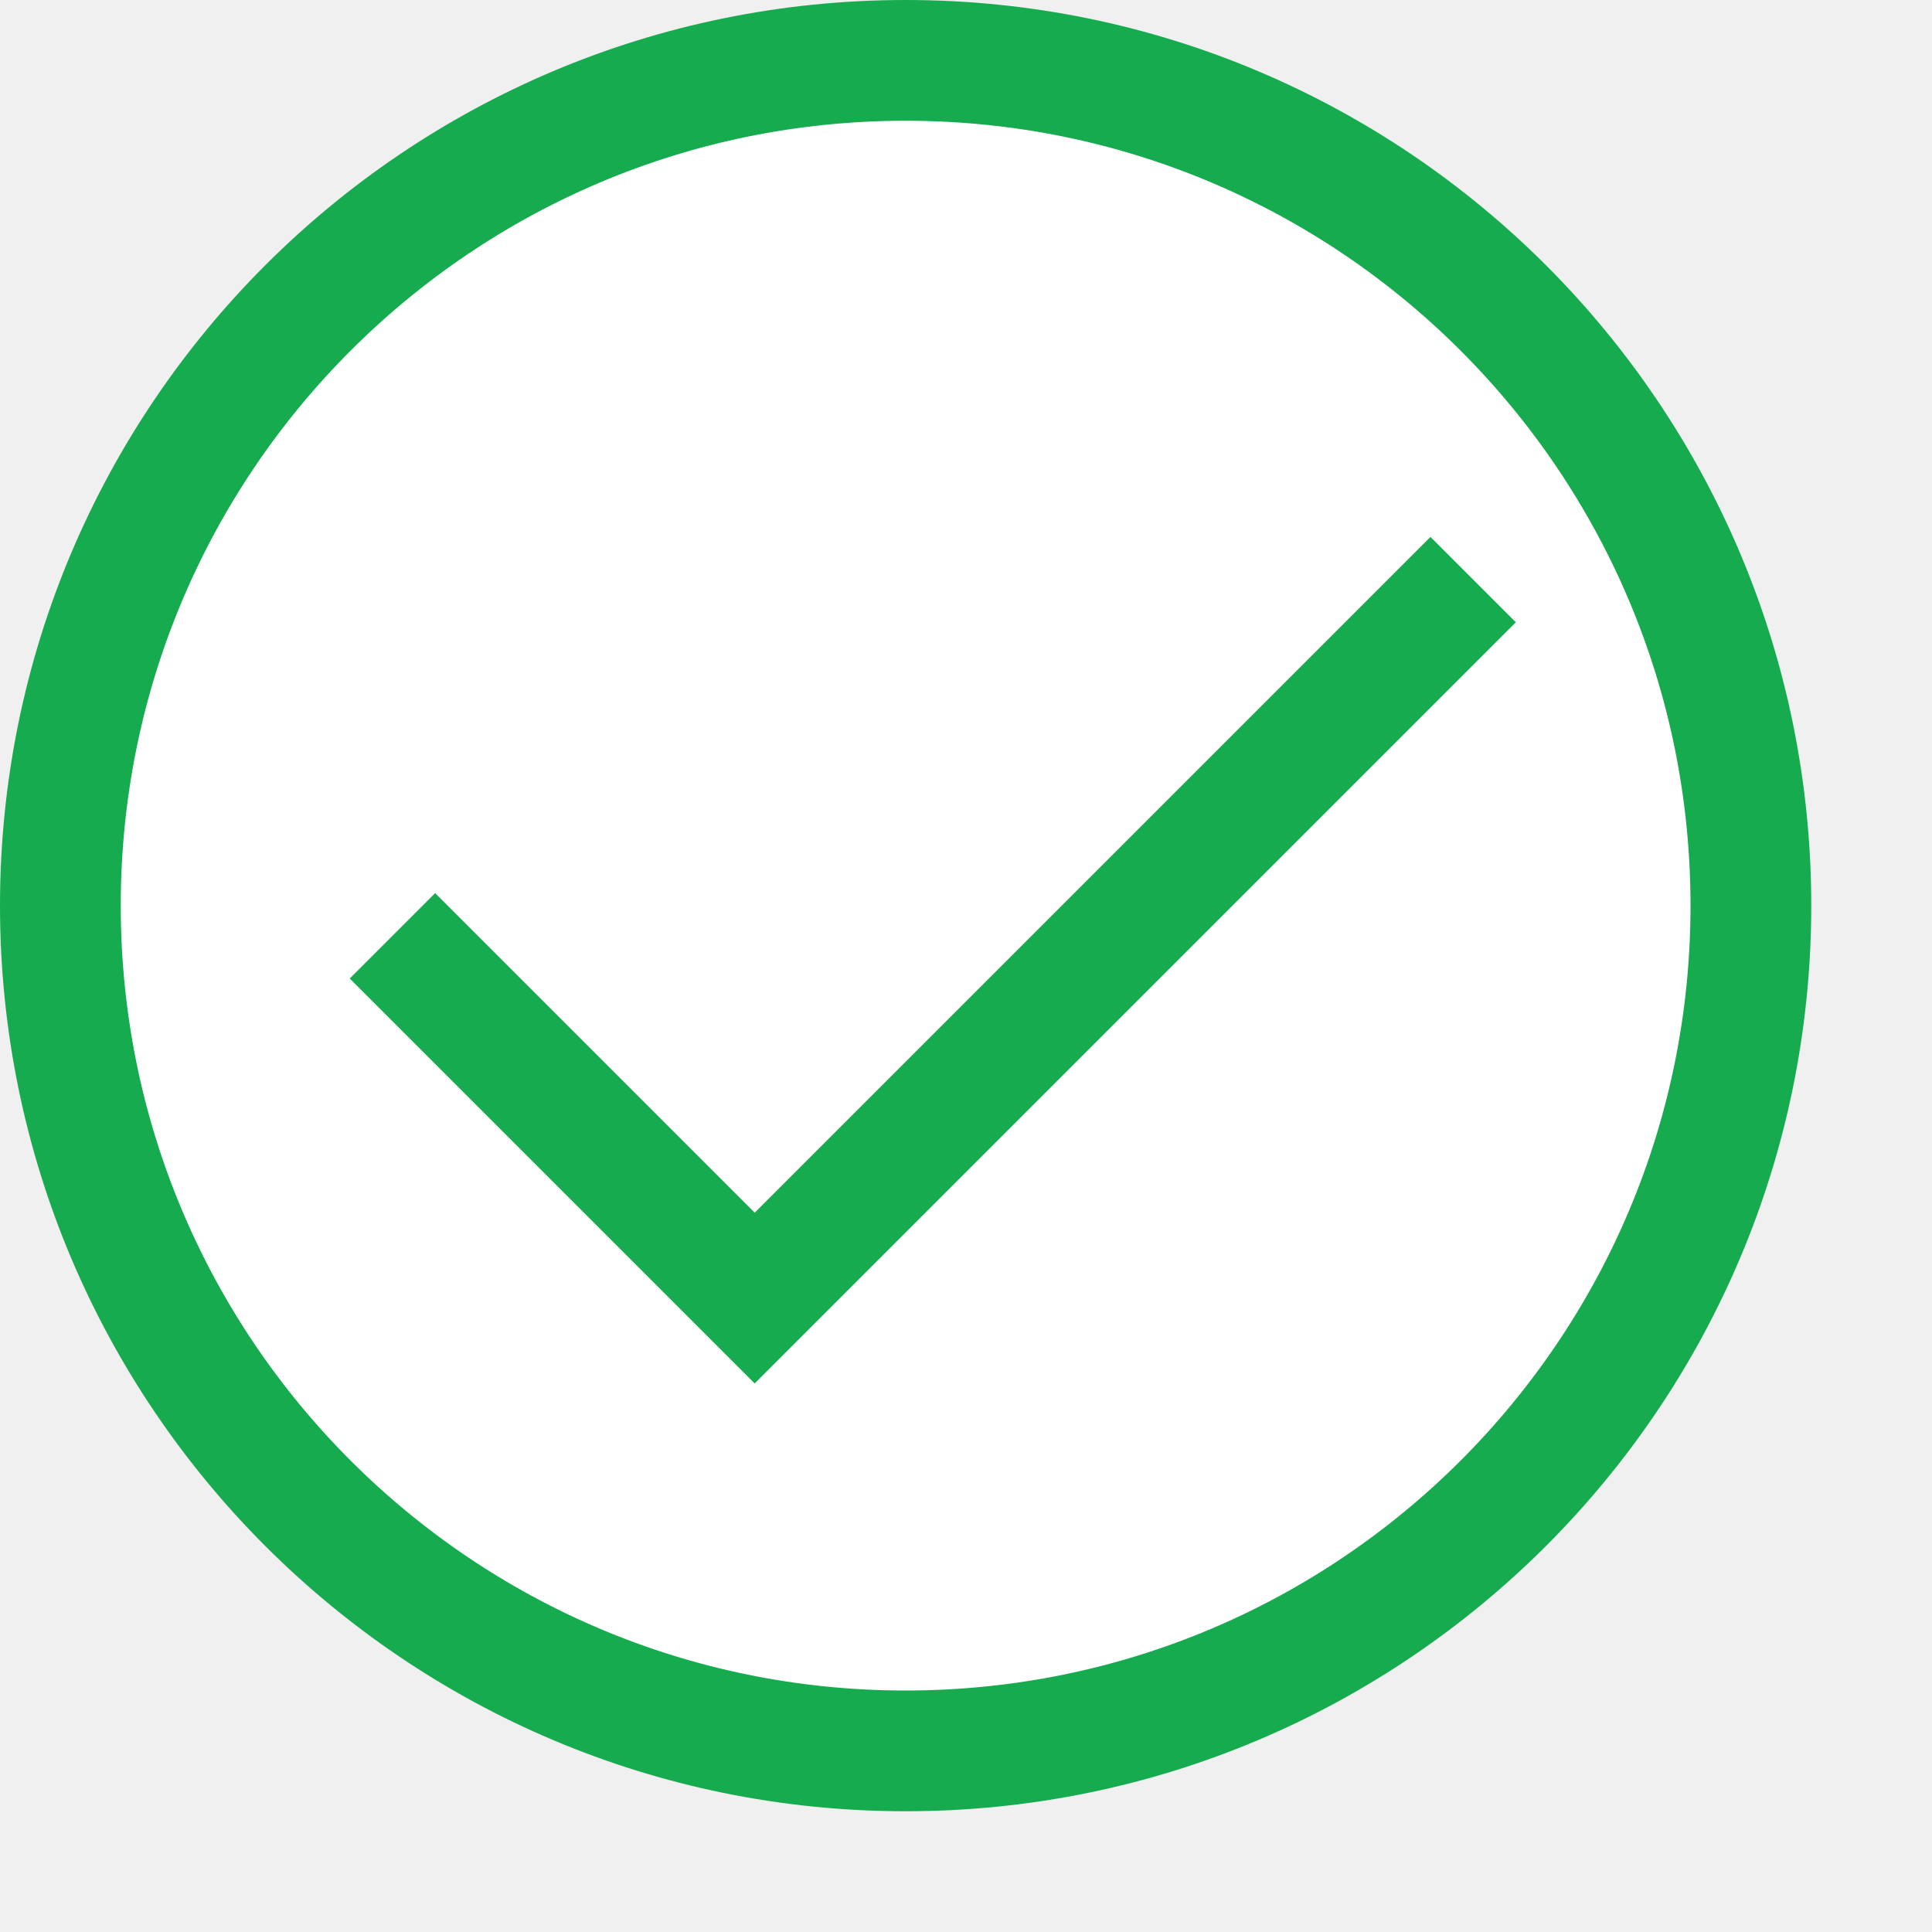
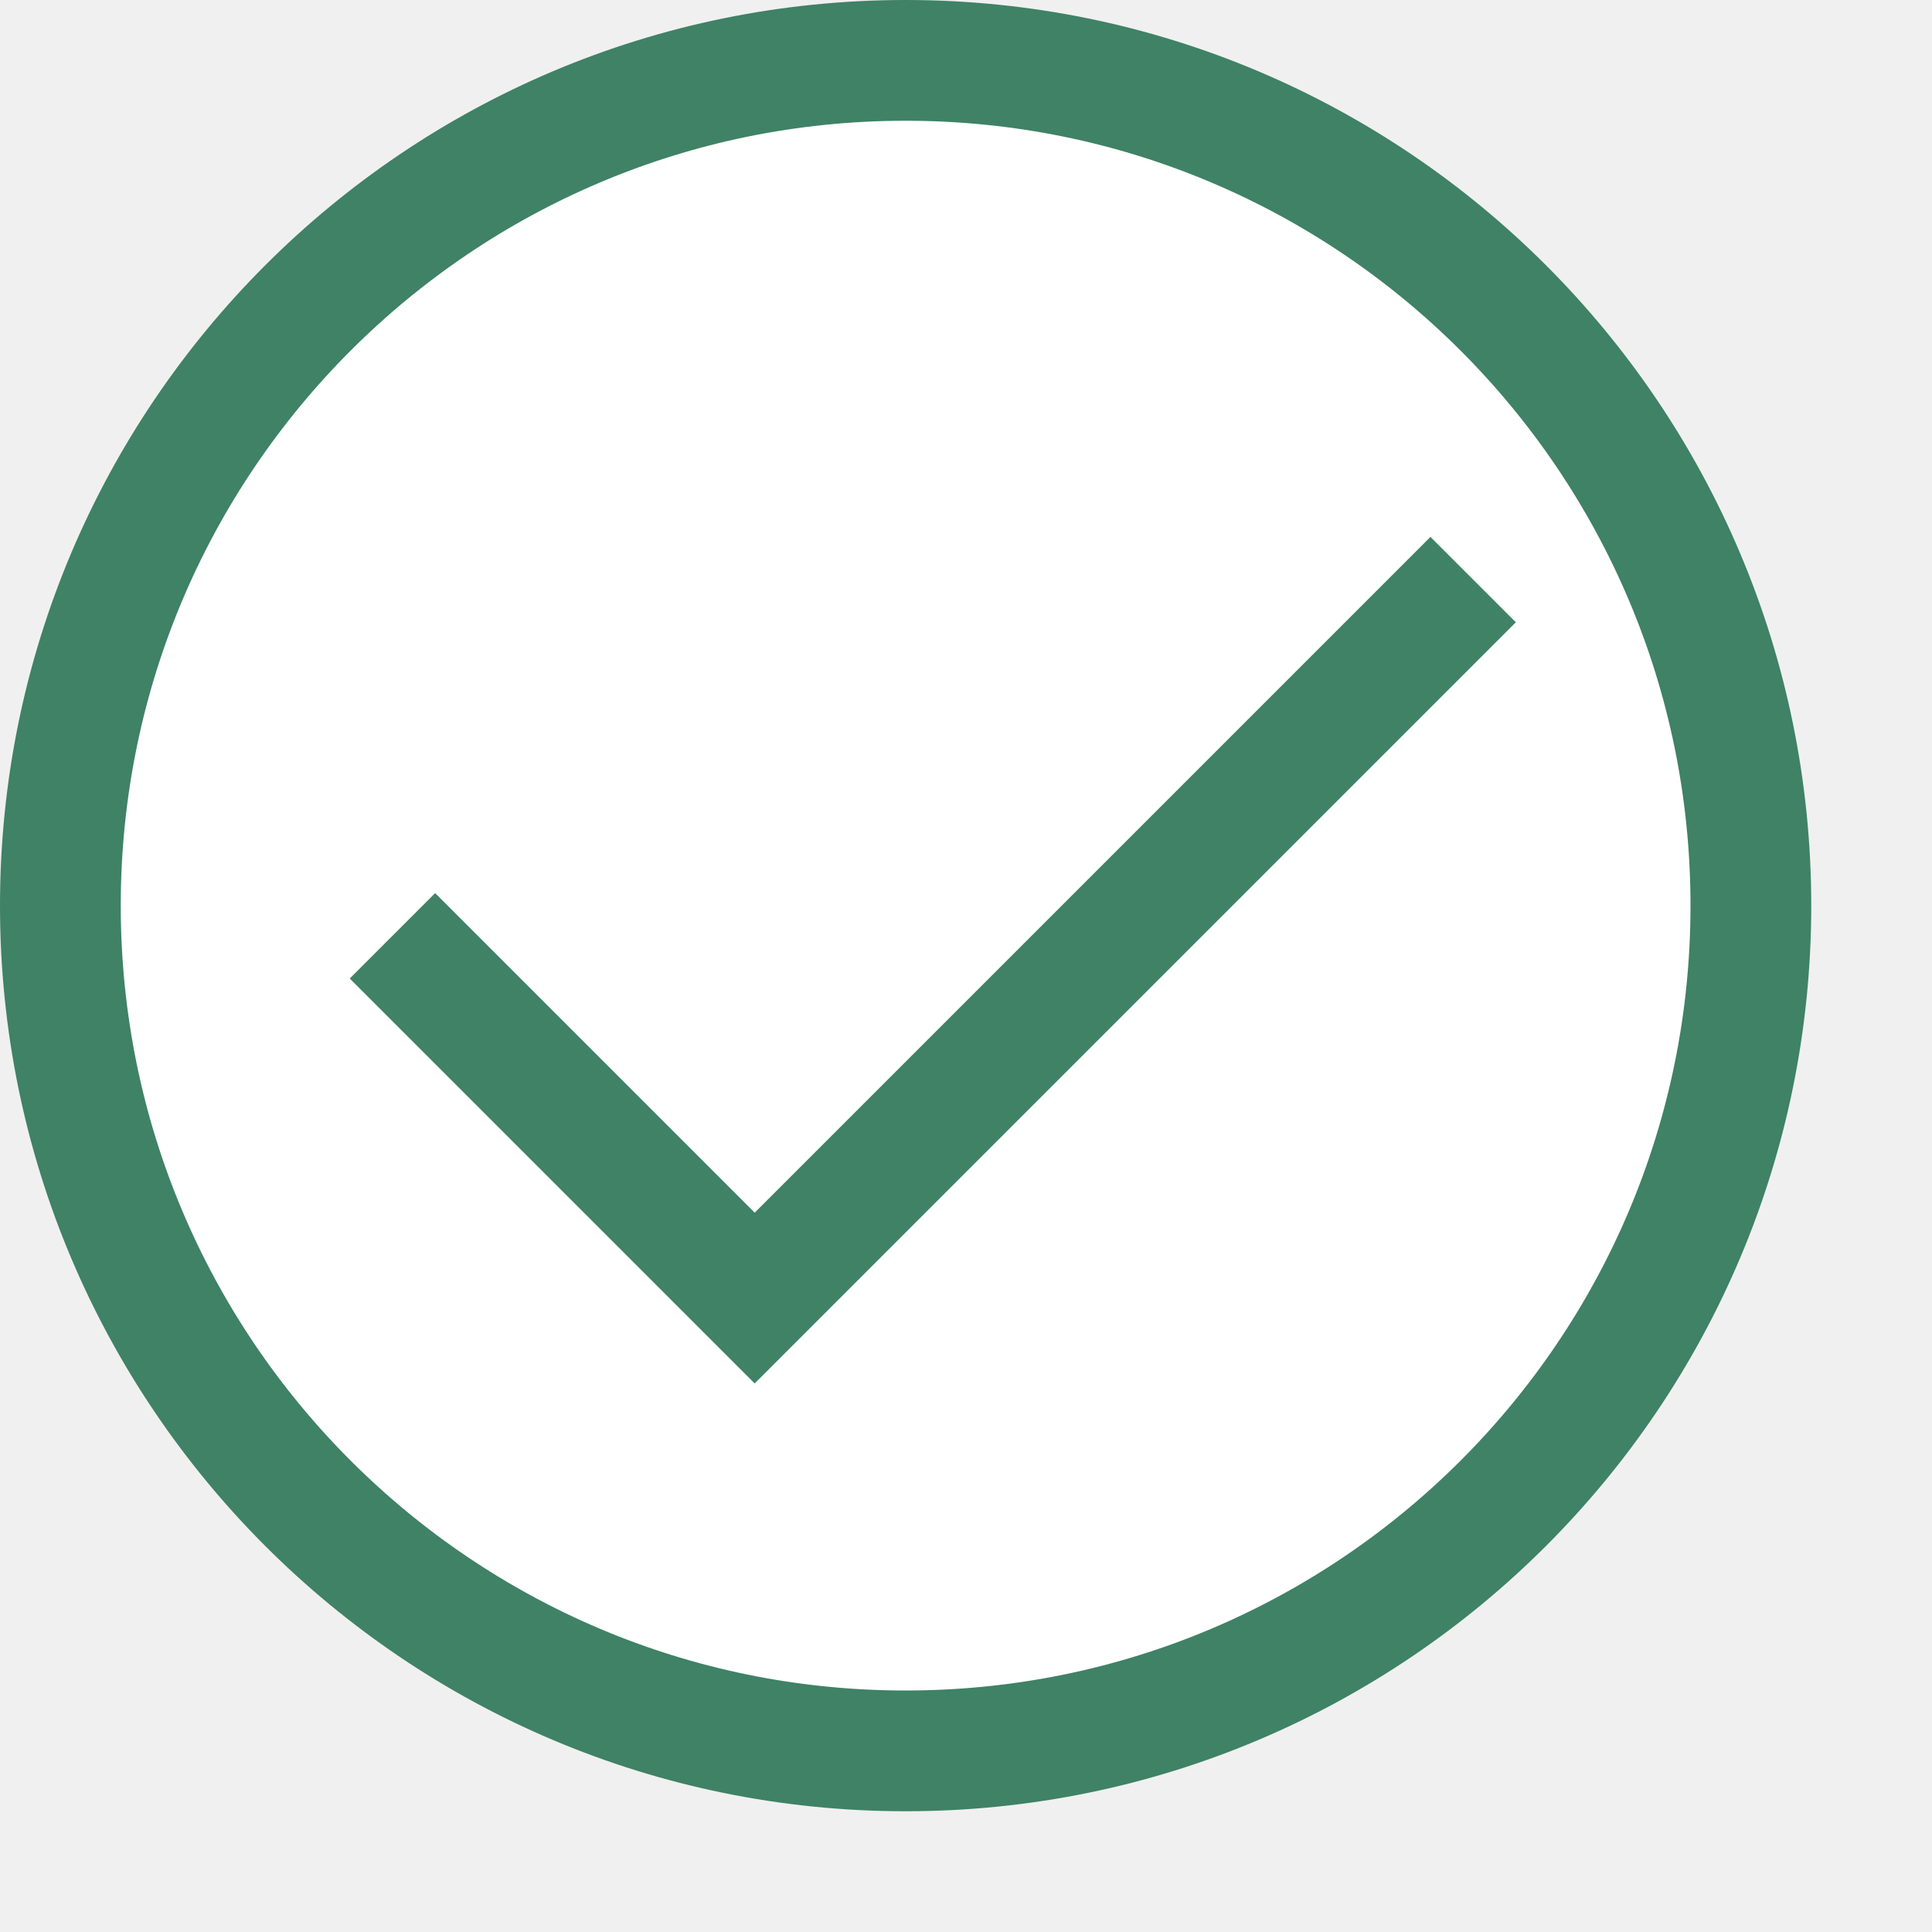
<svg xmlns="http://www.w3.org/2000/svg" version="1.1" id="Layer_1" x="0px" y="0px" width="16px" height="16px" viewBox="0 0 16 16" enable-background="new 0 0 16 16" xml:space="preserve">
  <g id="icon">
-     <circle cx="7.5" cy="7.5" r="7" fill="#FFFFFF" stroke="#17AB4F" stroke-width="1" stroke-miterlimit="50" />
-     <path d="M3.25,7.75l3,3L12.2,4.8" fill="none" stroke="#17AB4F" stroke-width="1" stroke-miterlimit="50" />
+     <circle cx="7.5" cy="7.5" r="7" fill="#FFFFFF" stroke="#3F8266" stroke-width="1" stroke-miterlimit="50" />
+     <path d="M3.25,7.75l3,3L12.2,4.8" fill="none" stroke="#3F8266" stroke-width="1" stroke-miterlimit="50" />
  </g>
</svg>
